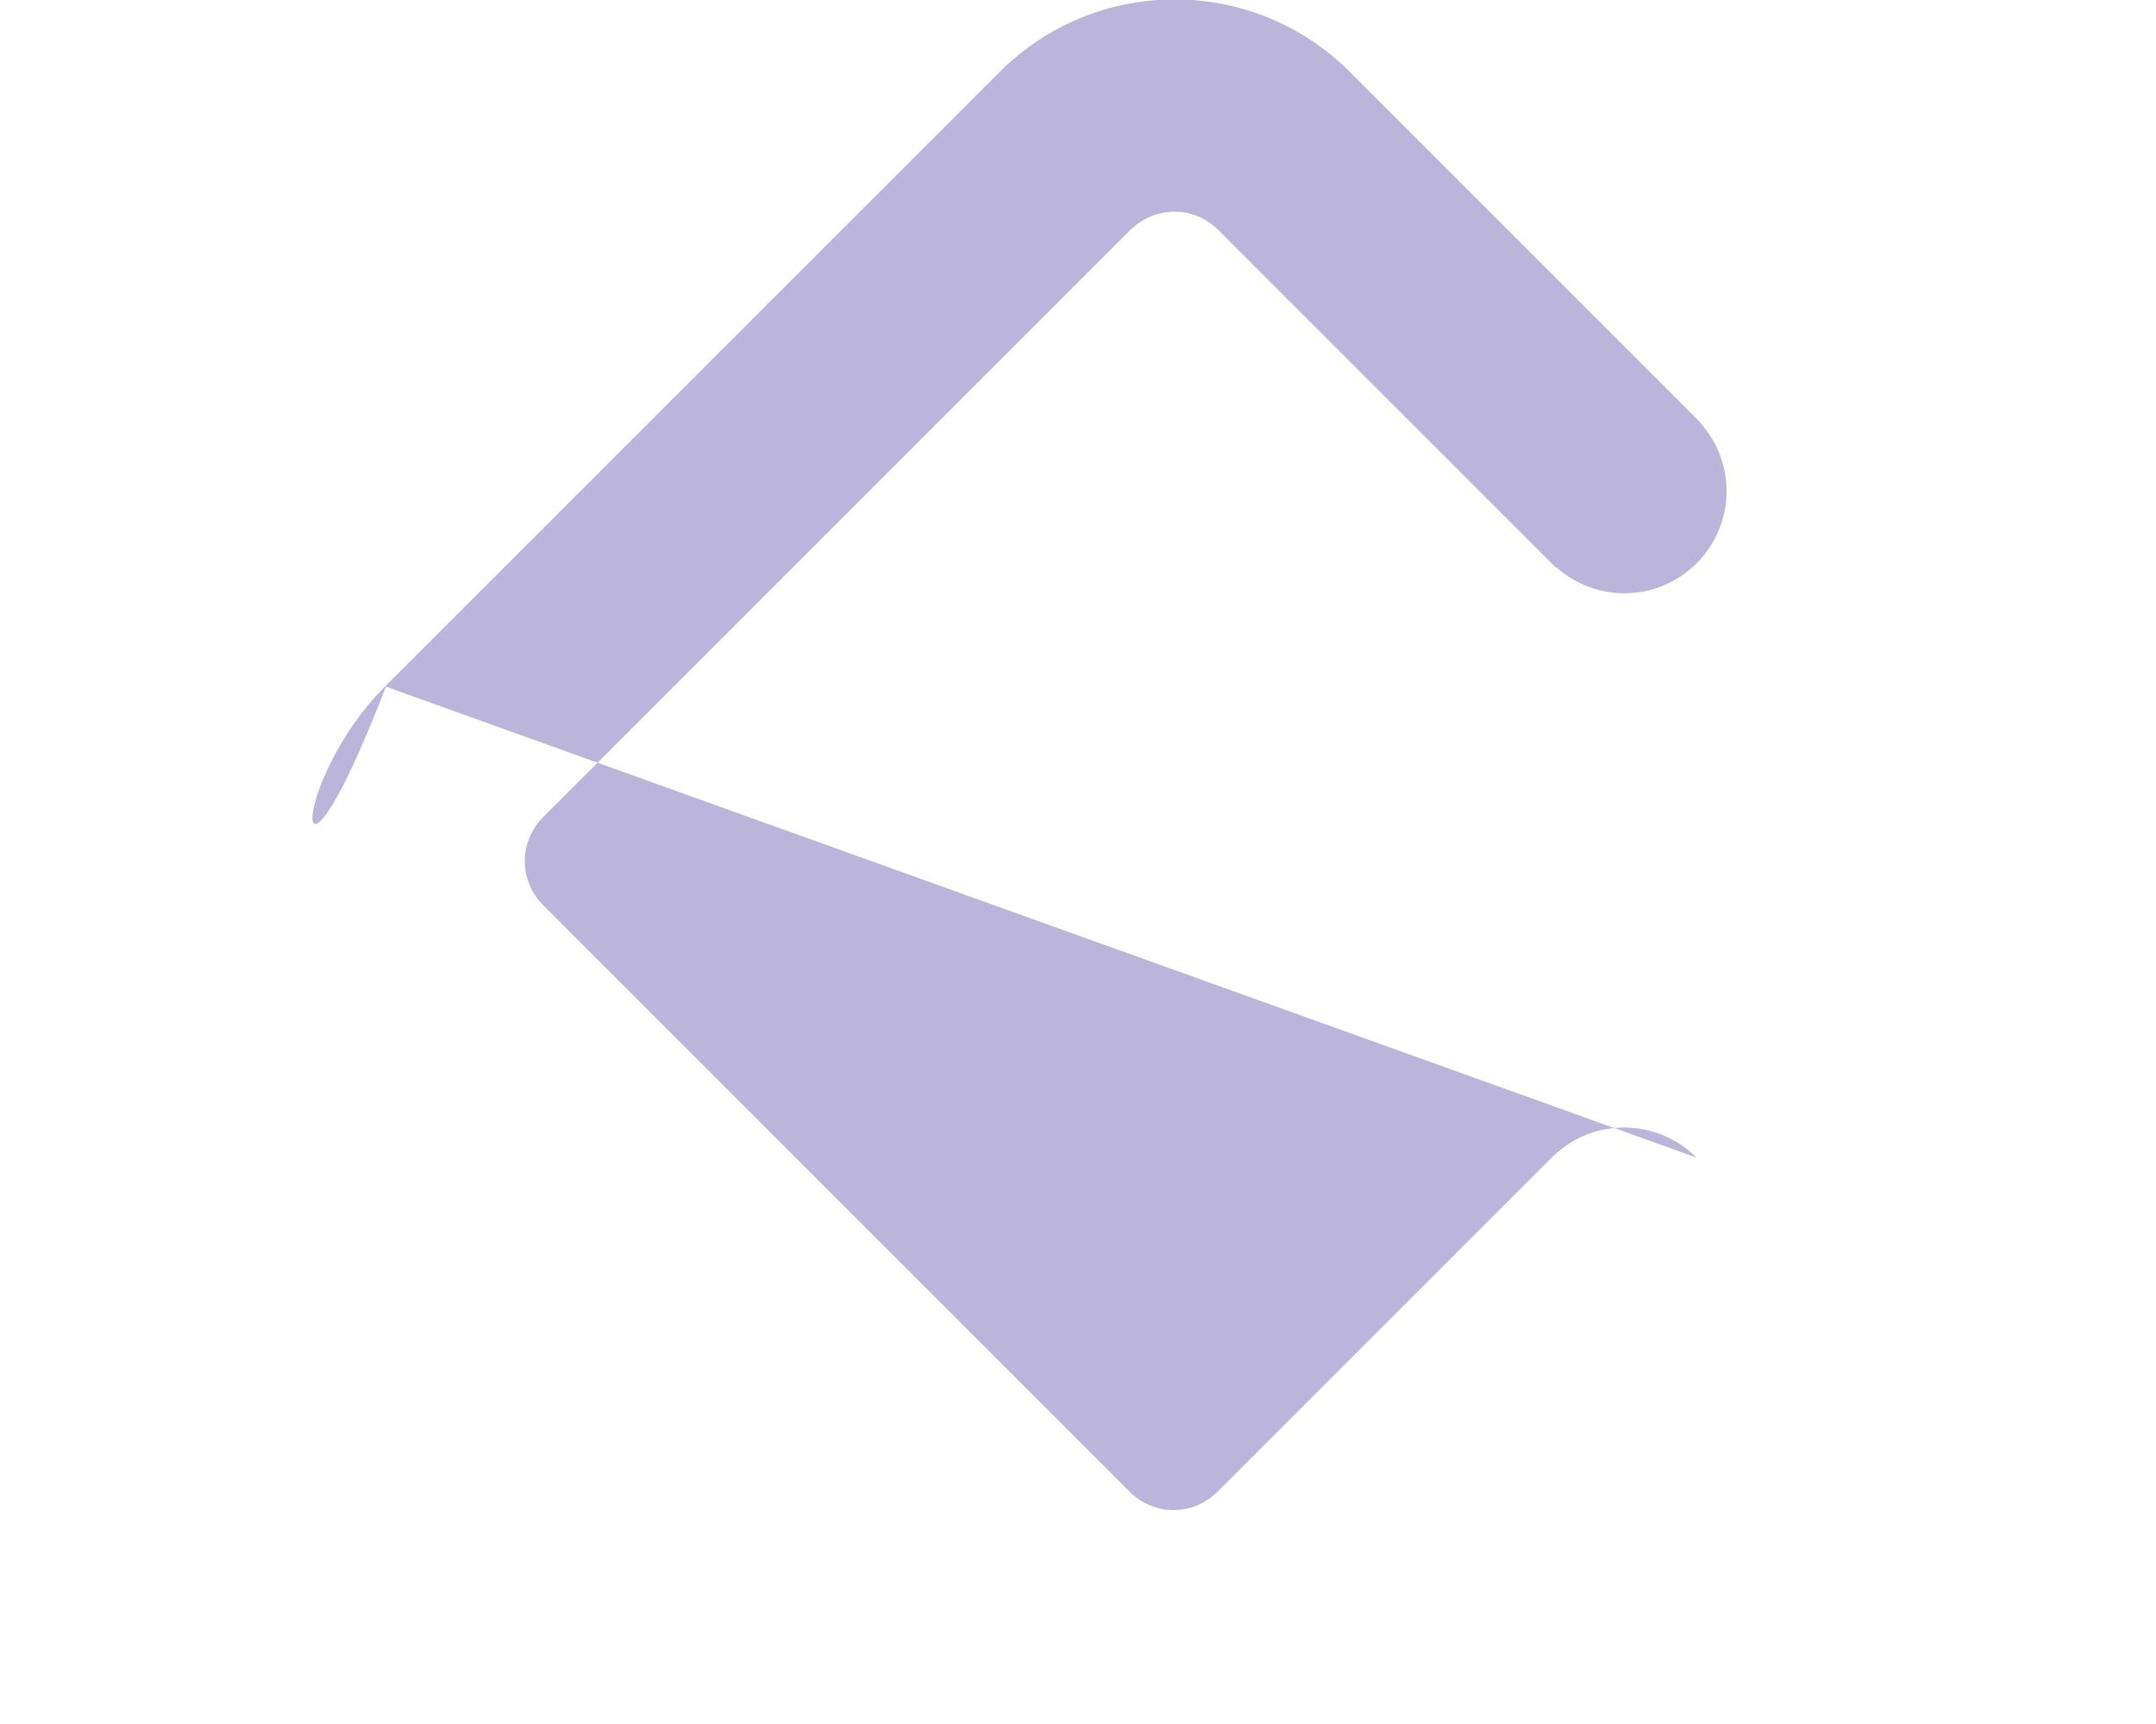
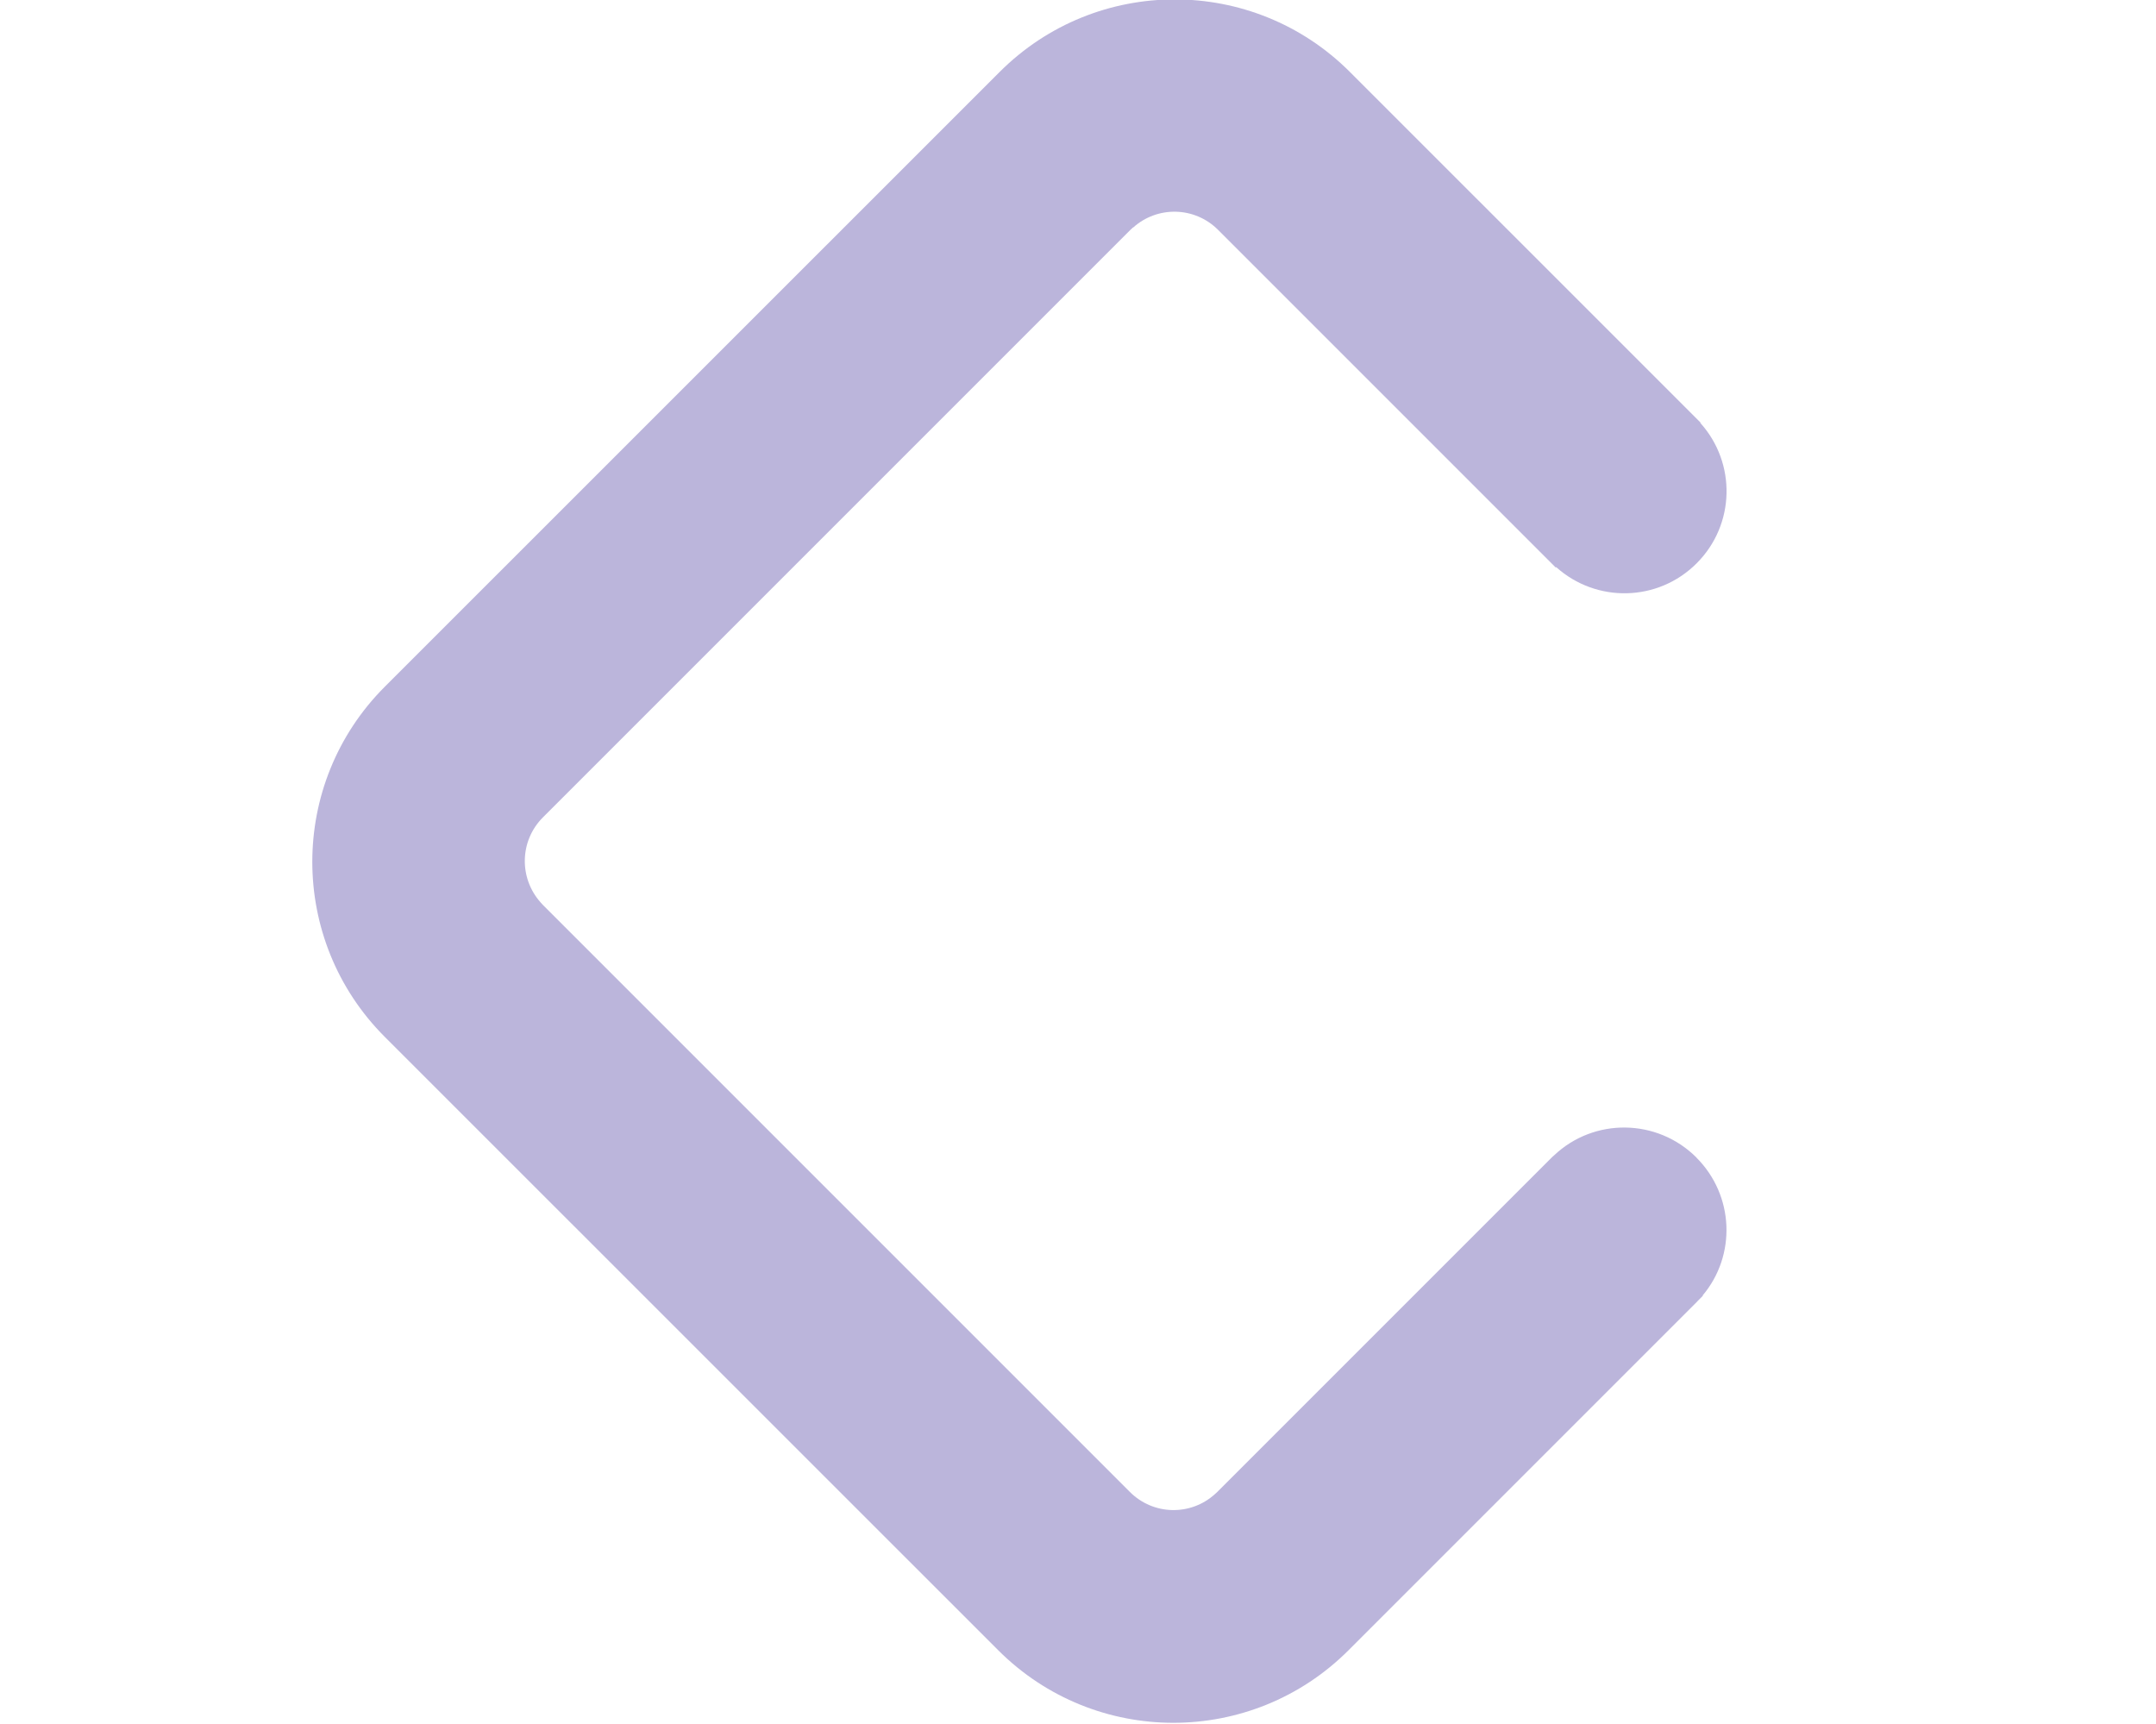
<svg xmlns="http://www.w3.org/2000/svg" id="Layer_1" version="1.1" viewBox="0 0 200.17 160">
  <defs>
    <style>
      .st0 {
        fill: #bbb5db;
      }
    </style>
  </defs>
-   <path class="st0" d="M157.51,107.47c-3.65-3.65-9.52-3.72-13.23-.2h0l-.07.06s-.07.06-.1.09h0l-31.09,31.09-.23.21c-2.25,2.03-5.71,1.97-7.89-.21l-54.49-54.49-.21-.23c-2.03-2.27-1.97-5.73.21-7.91l54.56-54.56.23-.21v.02c2.25-2.03,5.71-1.97,7.89.21l31.35,31.35.04-.04c3.73,3.35,9.45,3.24,13.04-.35,3.59-3.59,3.7-9.31.34-13.04.02-.02.03-.02.03-.02L125.33,6.68c-8.98-8.98-23.54-8.98-32.52,0l-57.08,57.07c-8.98,8.98-8.98,23.54.1.0-rc.22.52l56.95,56.94c8.98,8.98,23.54,8.98,32.52,0l32.34-32.34h0s.06-.06.09-.1l.47-.47h0l-.02-.03c3.13-3.71,2.94-9.28-.58-12.8h.01Z" />
+   <path class="st0" d="M157.51,107.47c-3.65-3.65-9.52-3.72-13.23-.2h0l-.07.06s-.07.06-.1.09h0l-31.09,31.09-.23.21c-2.25,2.03-5.71,1.97-7.89-.21l-54.49-54.49-.21-.23c-2.03-2.27-1.97-5.73.21-7.91l54.56-54.56.23-.21v.02c2.25-2.03,5.71-1.97,7.89.21l31.35,31.35.04-.04c3.73,3.35,9.45,3.24,13.04-.35,3.59-3.59,3.7-9.31.34-13.04.02-.02.03-.02.03-.02L125.33,6.68c-8.98-8.98-23.54-8.98-32.52,0l-57.08,57.07c-8.98,8.98-8.98,23.54,0,32.52l56.95,56.94c8.98,8.98,23.54,8.98,32.52,0l32.34-32.34h0s.06-.06.09-.1l.47-.47h0l-.02-.03c3.13-3.71,2.94-9.28-.58-12.8h.01Z" />
</svg>
